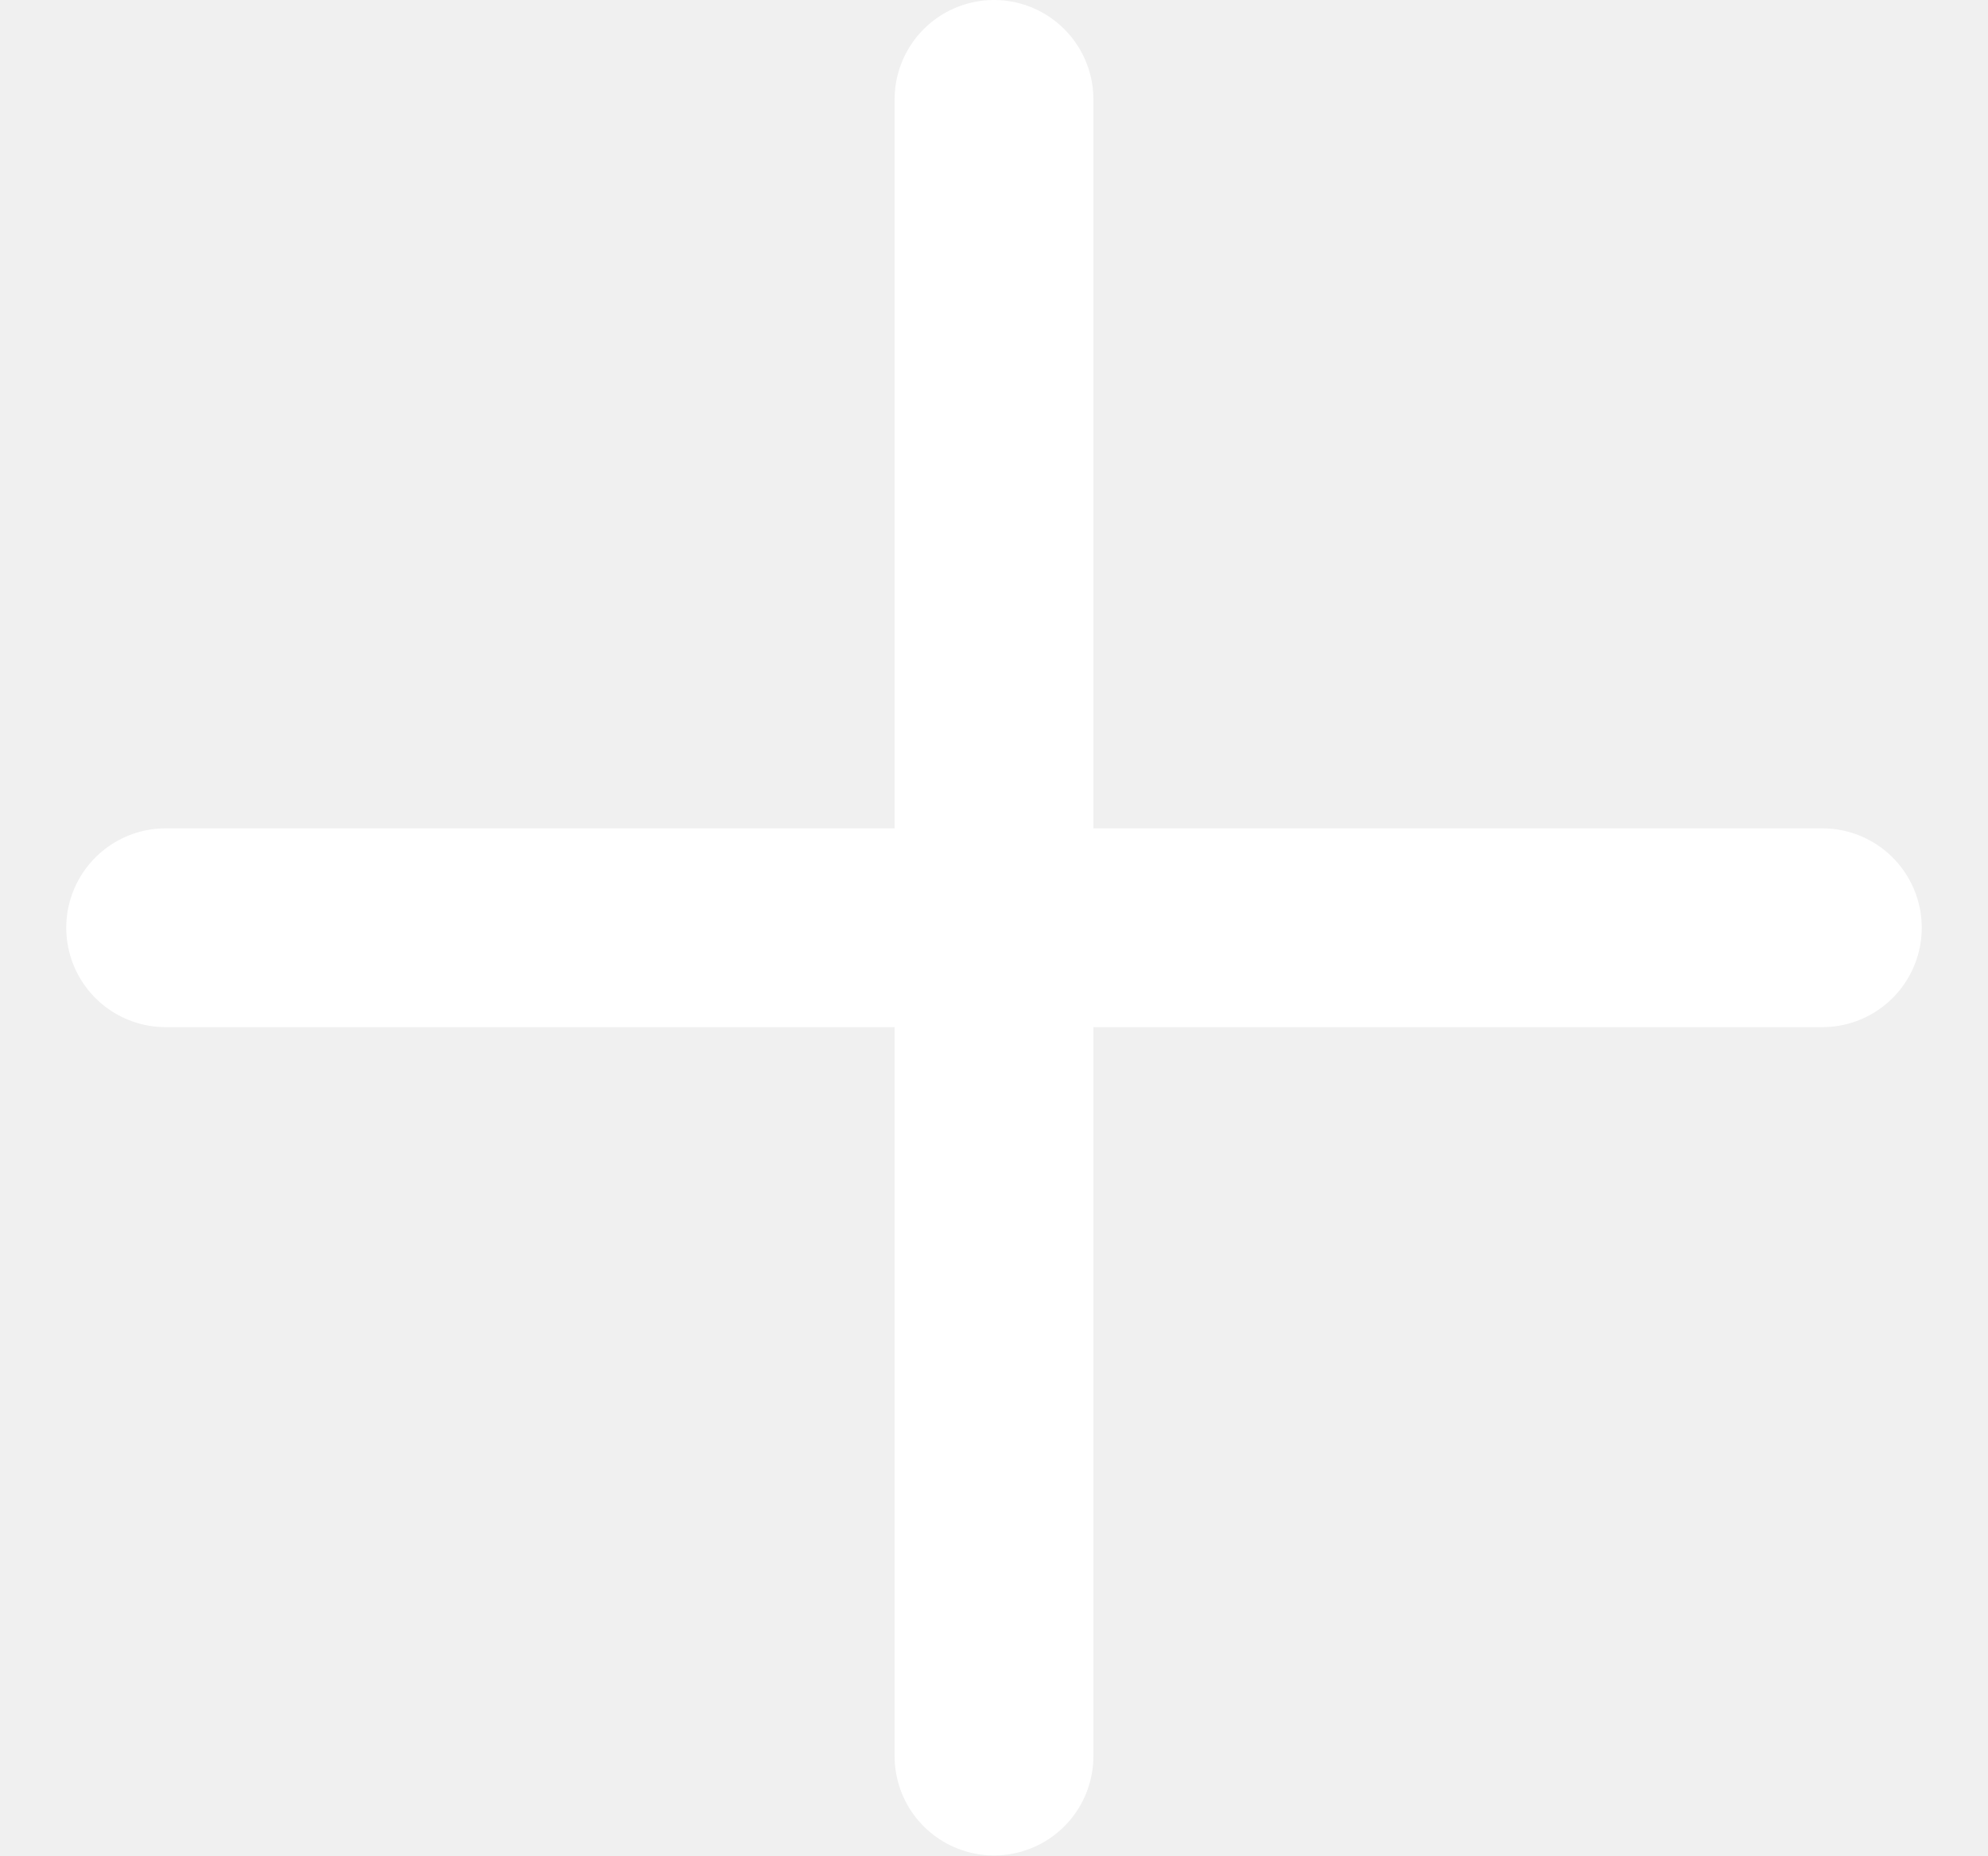
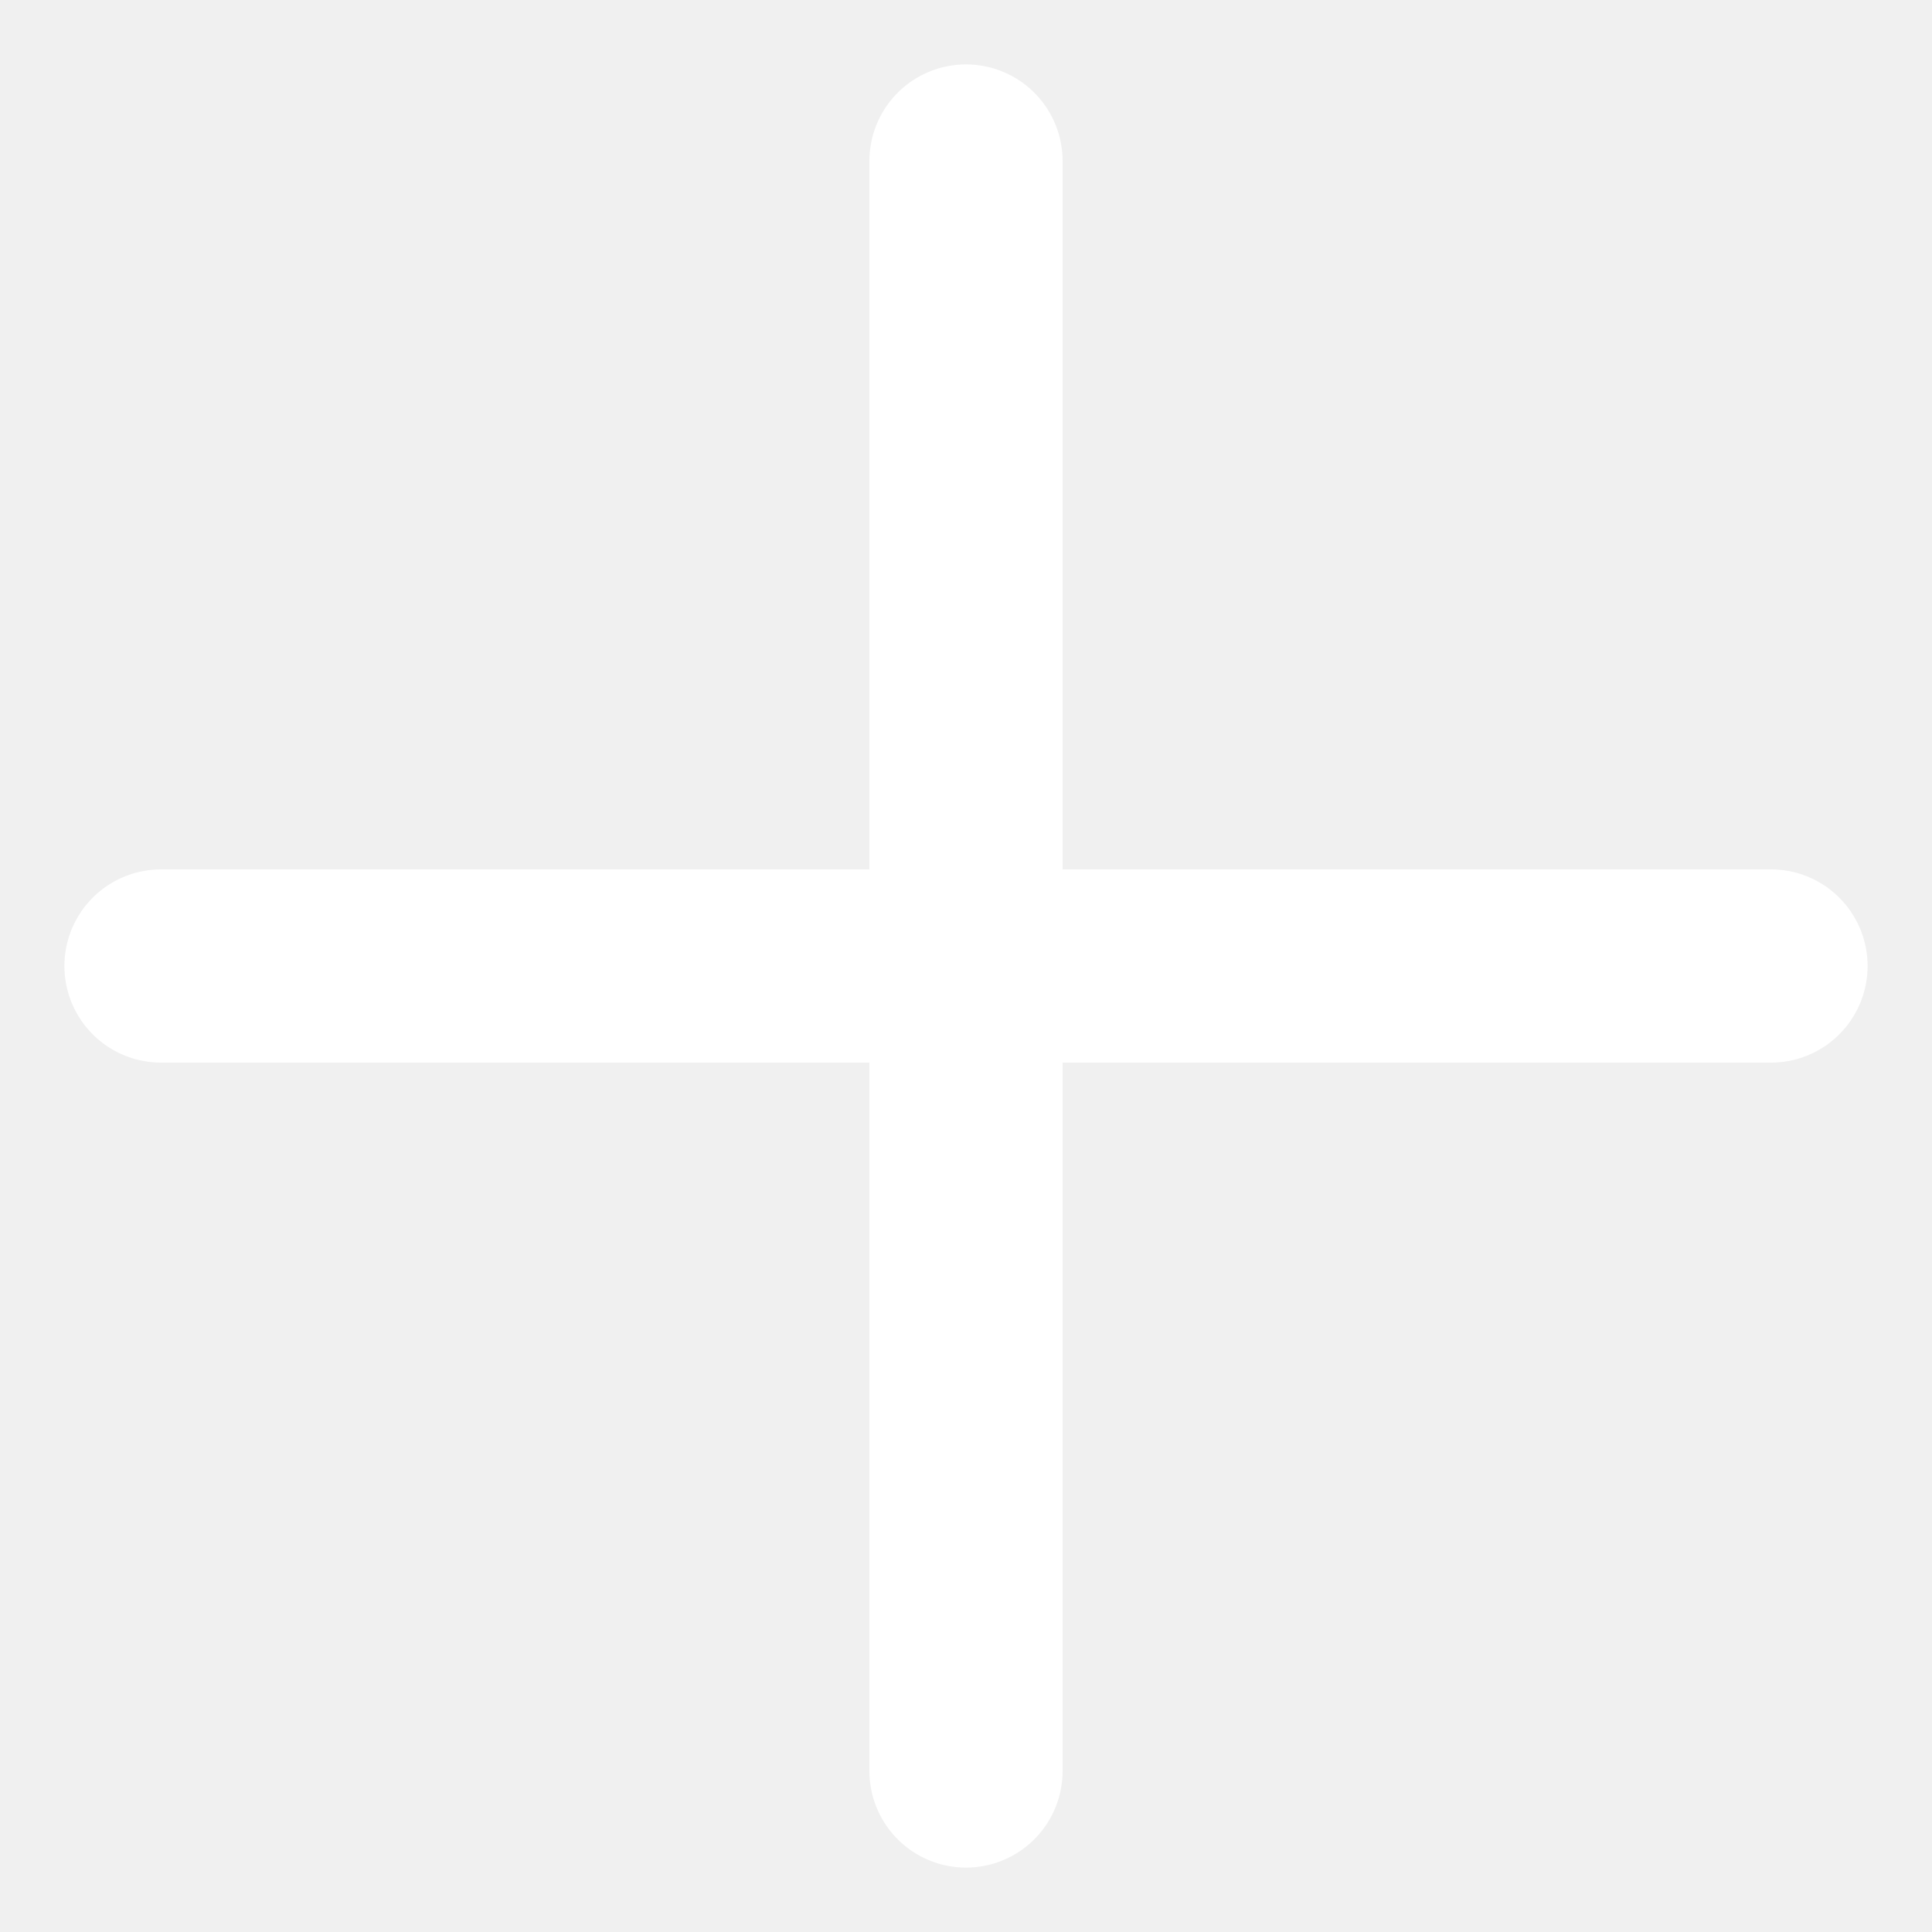
- <svg xmlns="http://www.w3.org/2000/svg" width="15" height="14" viewBox="0 0 15 14" fill="none">
+ <svg xmlns="http://www.w3.org/2000/svg" width="12" height="12" viewBox="0 0 15 14" fill="none">
  <path d="M7.5 0.75V13.25M13.75 7H1.25" stroke="white" stroke-width="1.5" stroke-linecap="round" stroke-linejoin="round" />
</svg>
